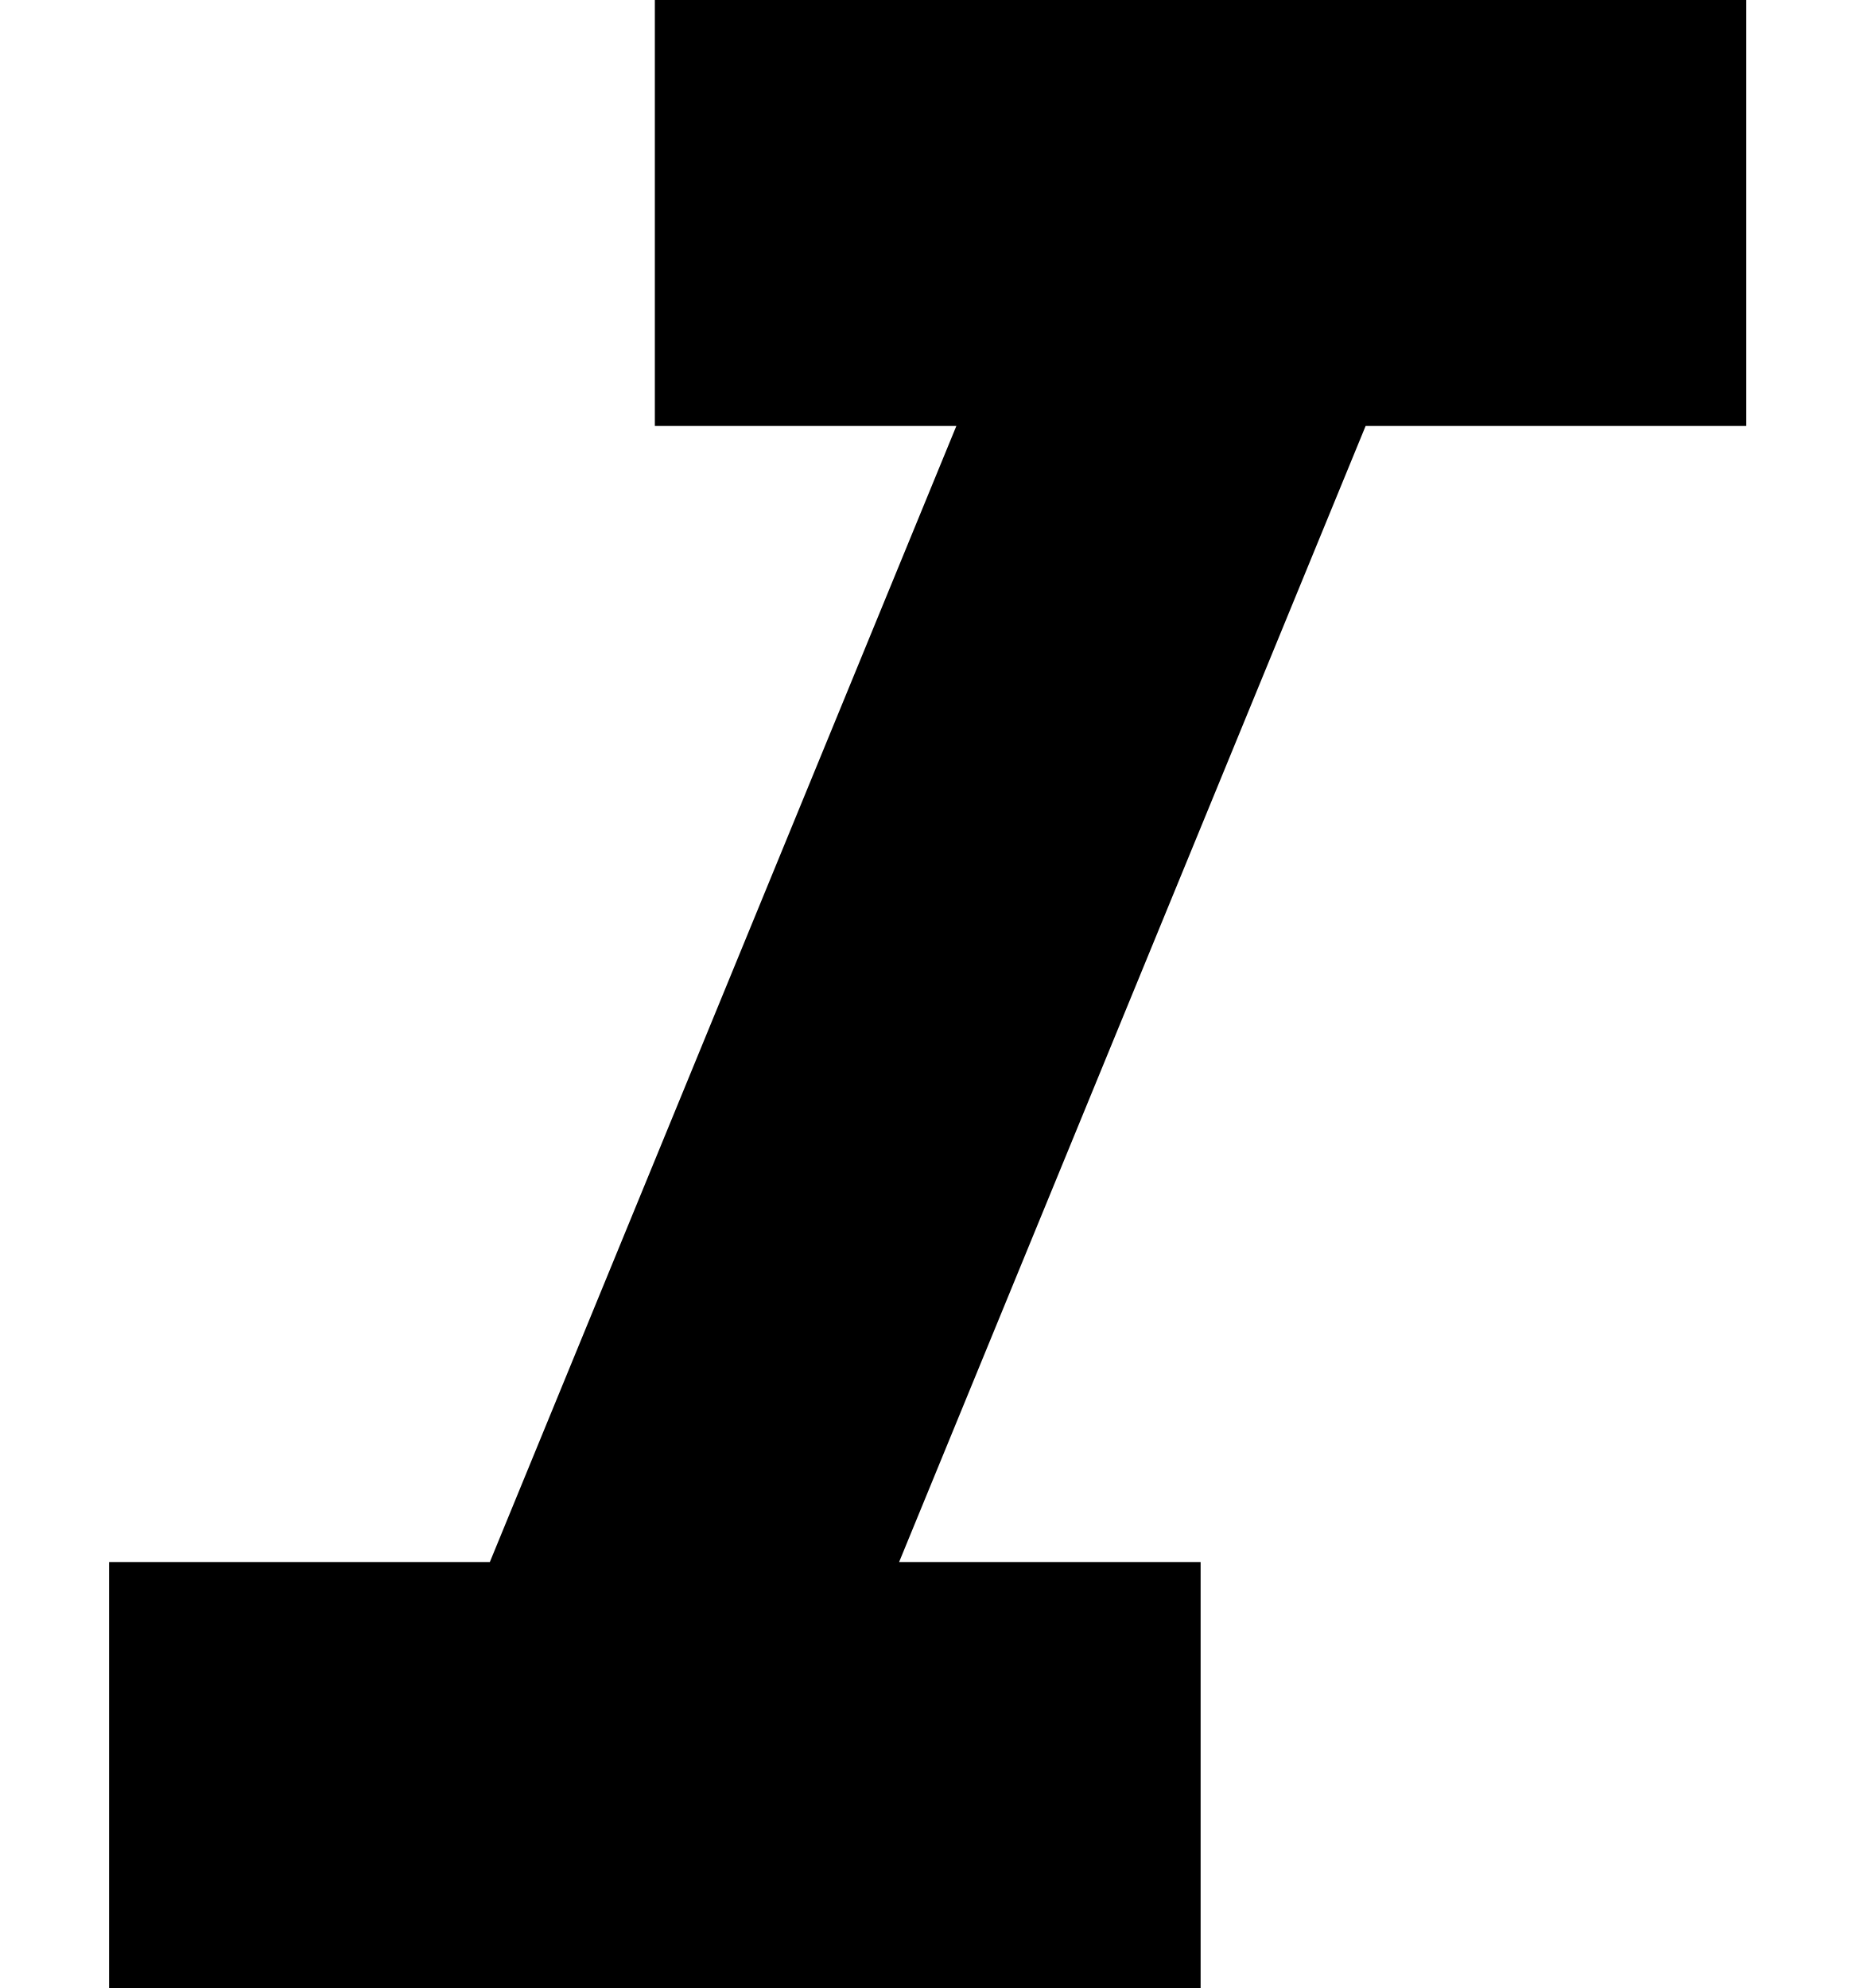
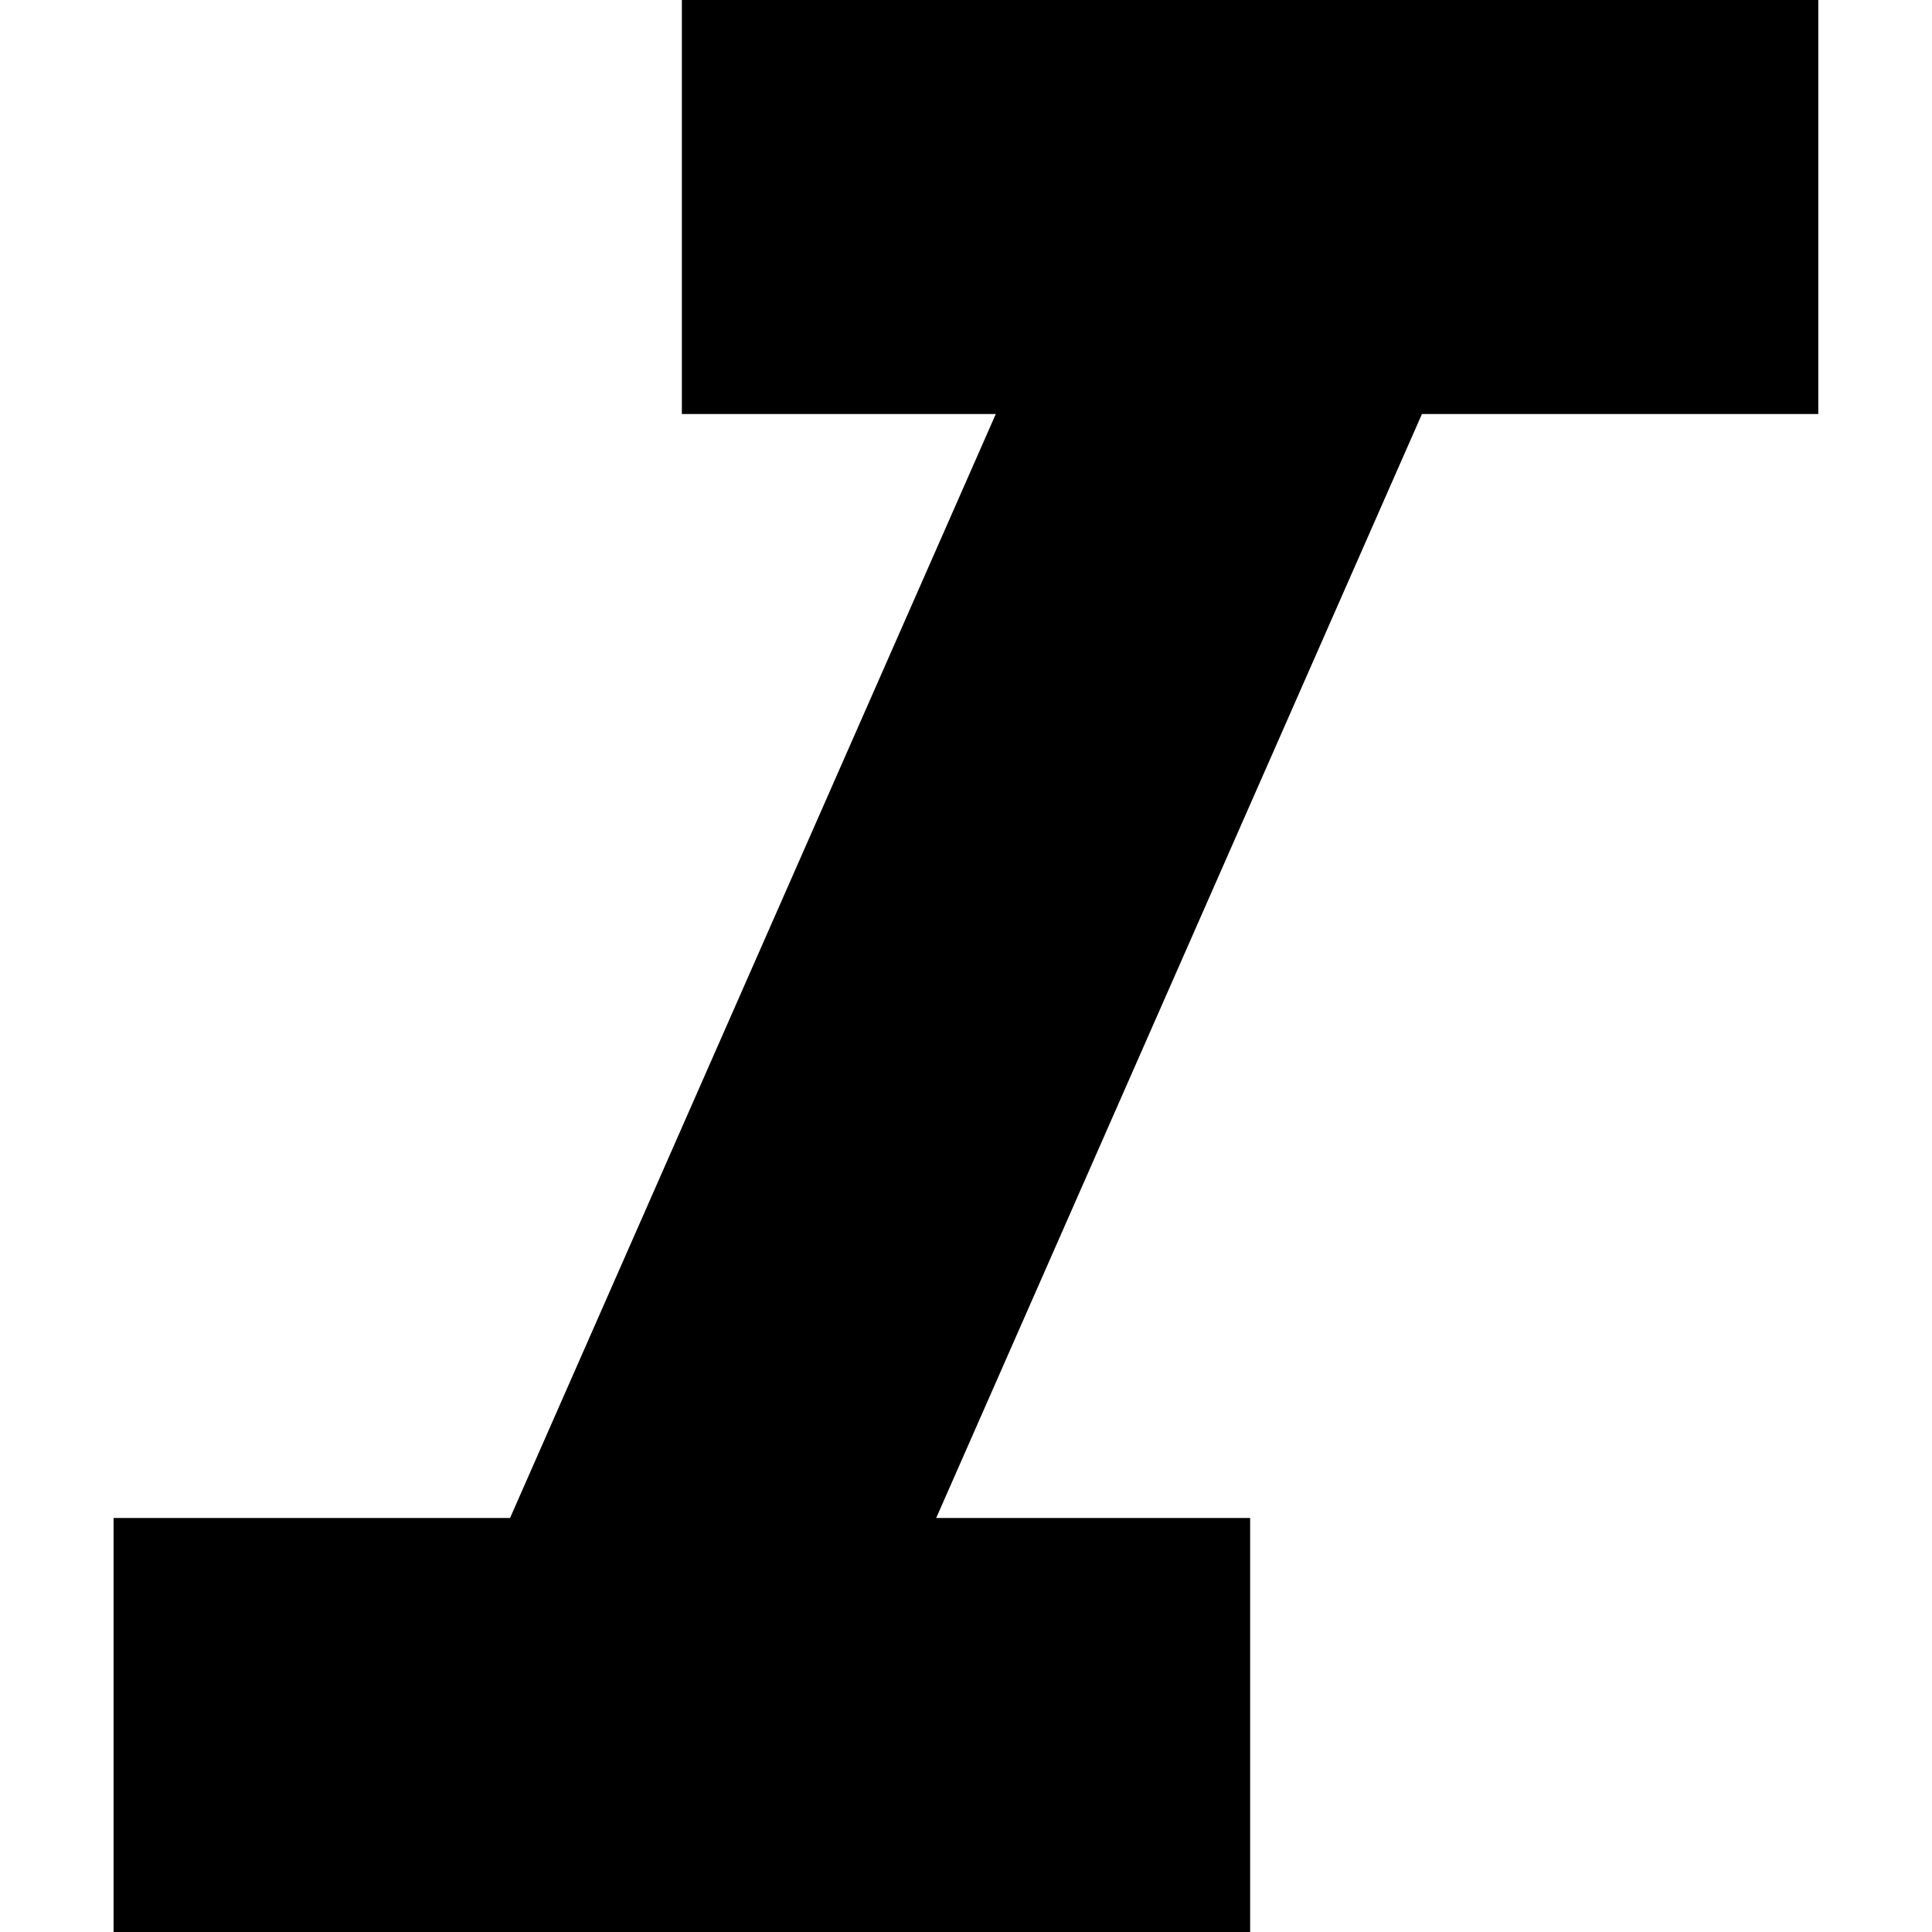
- <svg xmlns="http://www.w3.org/2000/svg" width="14" height="15" viewBox="0 0 14 15" fill="none">
-   <path d="M4.941 0V3.214H7.216L3.696 11.786H0.823V15H9.059V11.786H6.784L10.304 3.214H13.176V0H4.941Z" fill="currentColor" />
+ <svg xmlns="http://www.w3.org/2000/svg" width="14" height="14" viewBox="0 0 14 14" fill="none">
+   <path d="M4.941 0V3H7.216L3.696 11H0.823V14H9.059V11H6.784L10.304 3H13.176V0H4.941Z" fill="currentColor" />
</svg>
